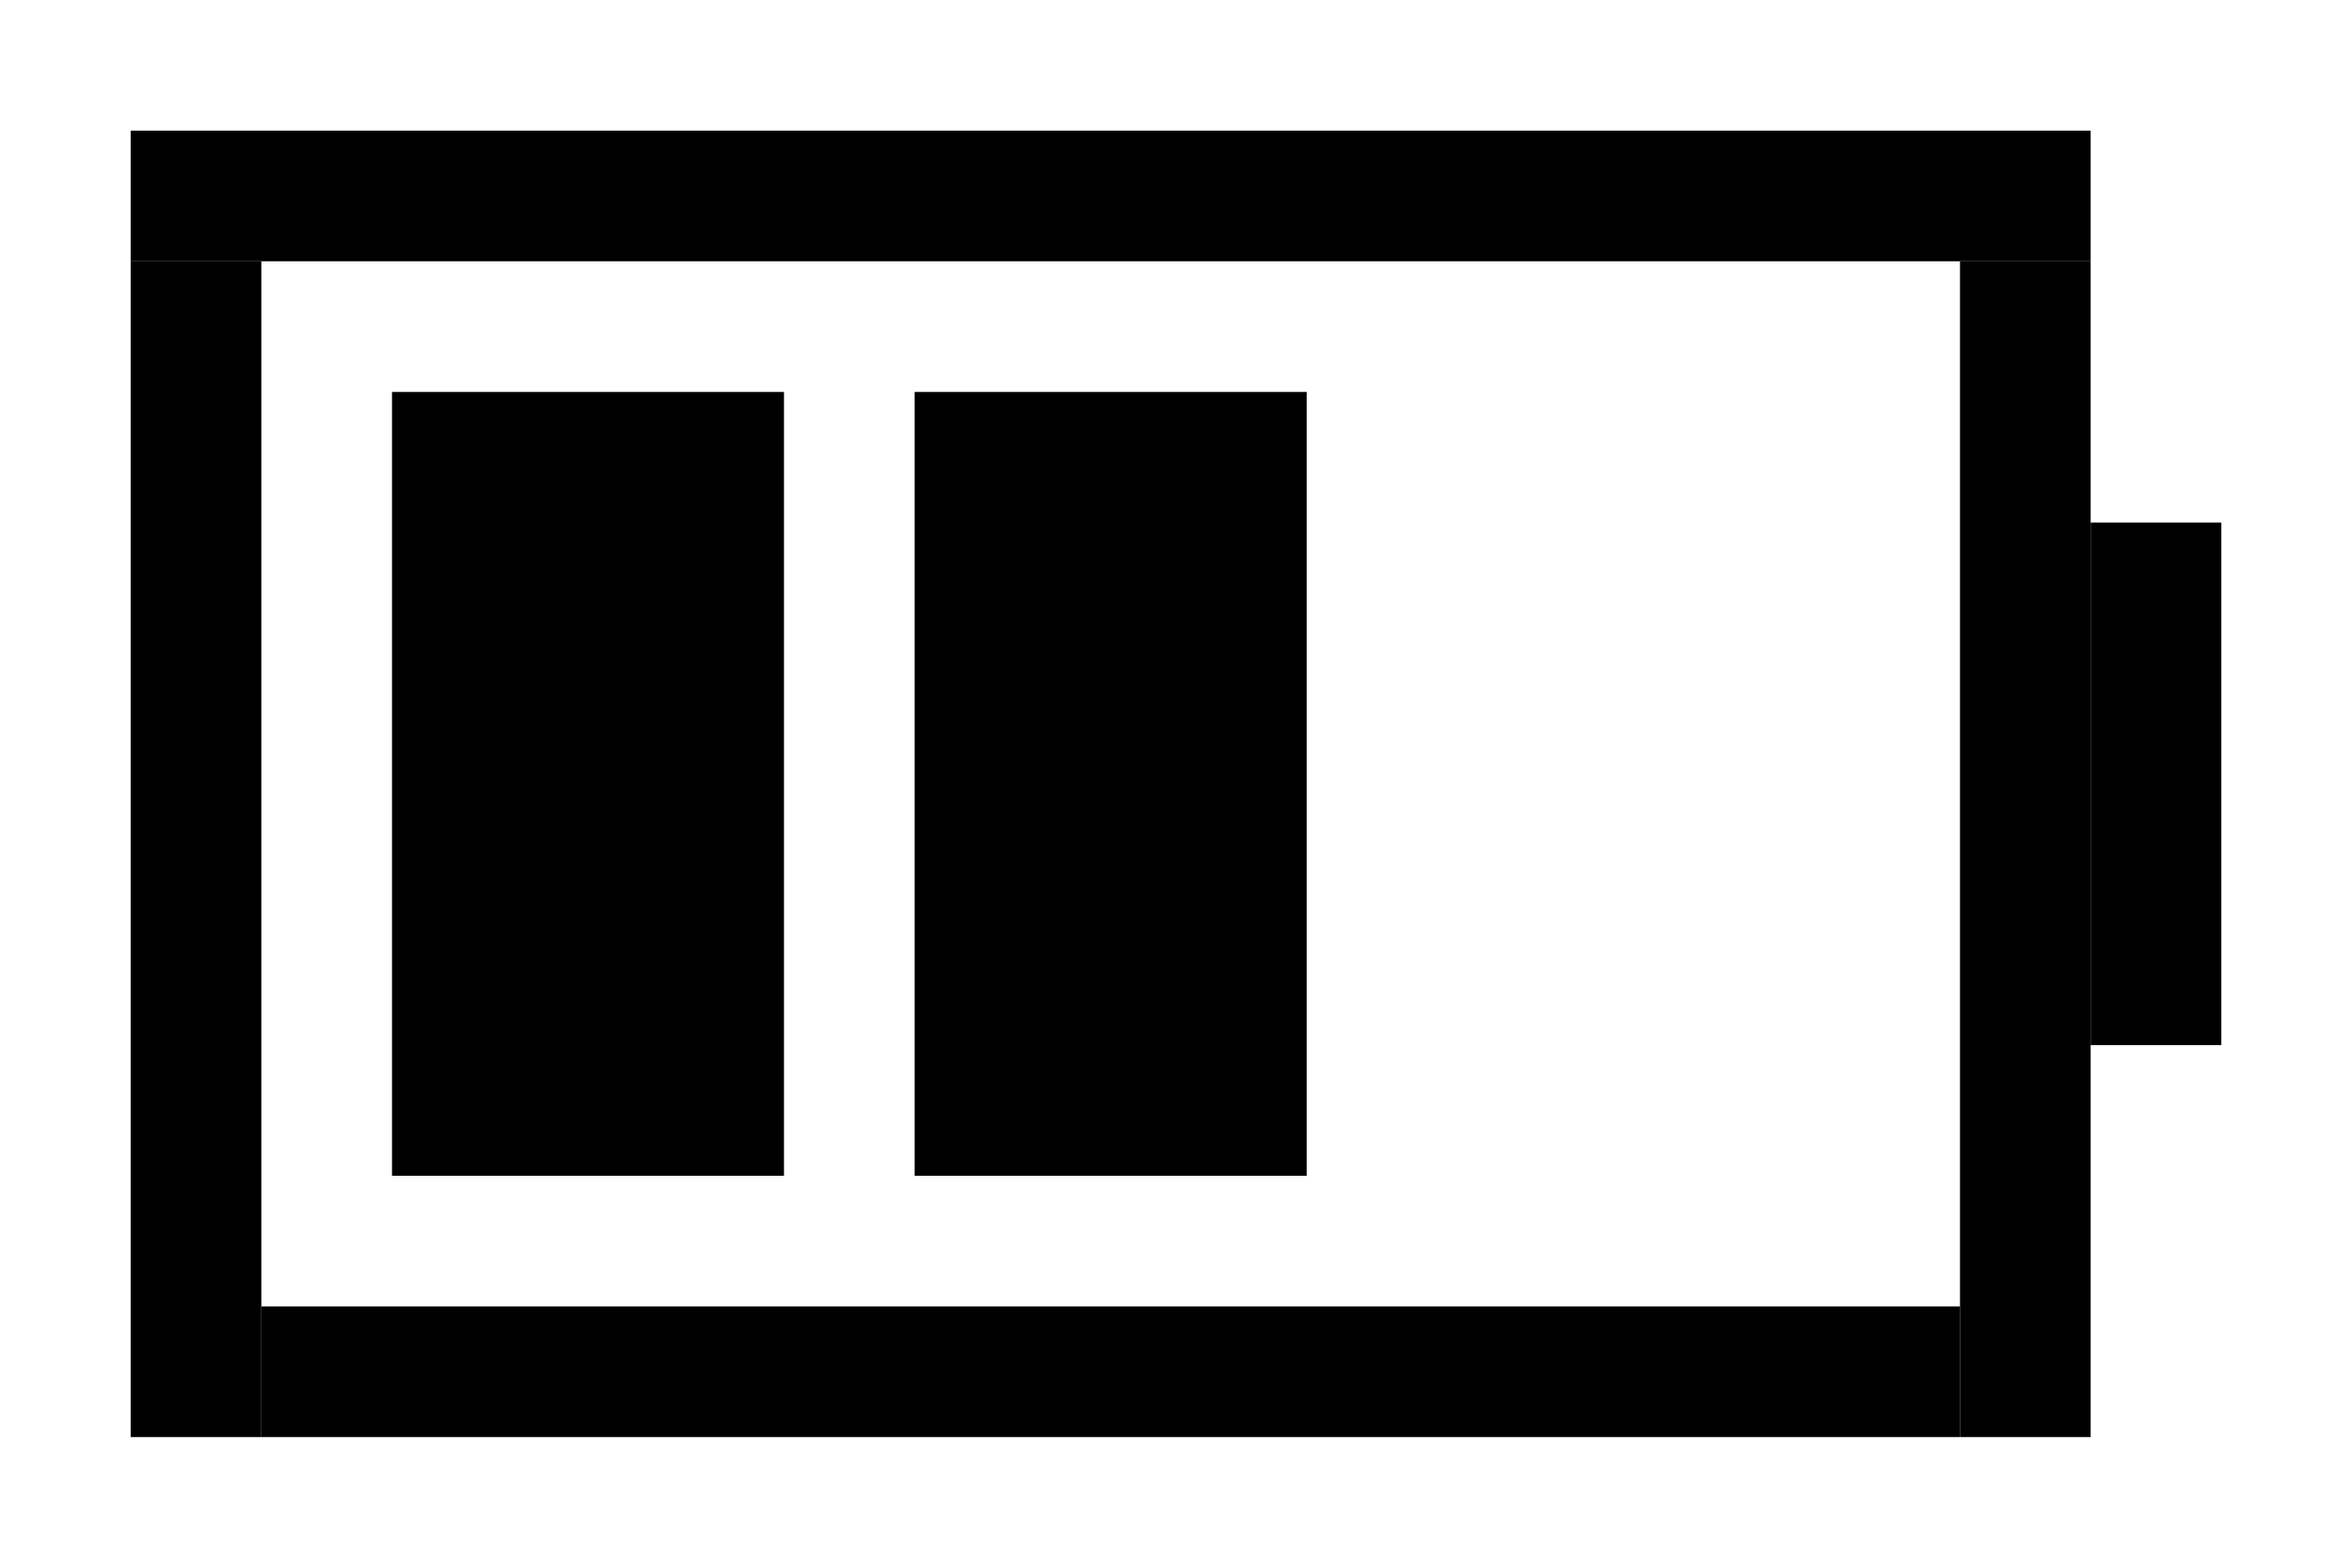
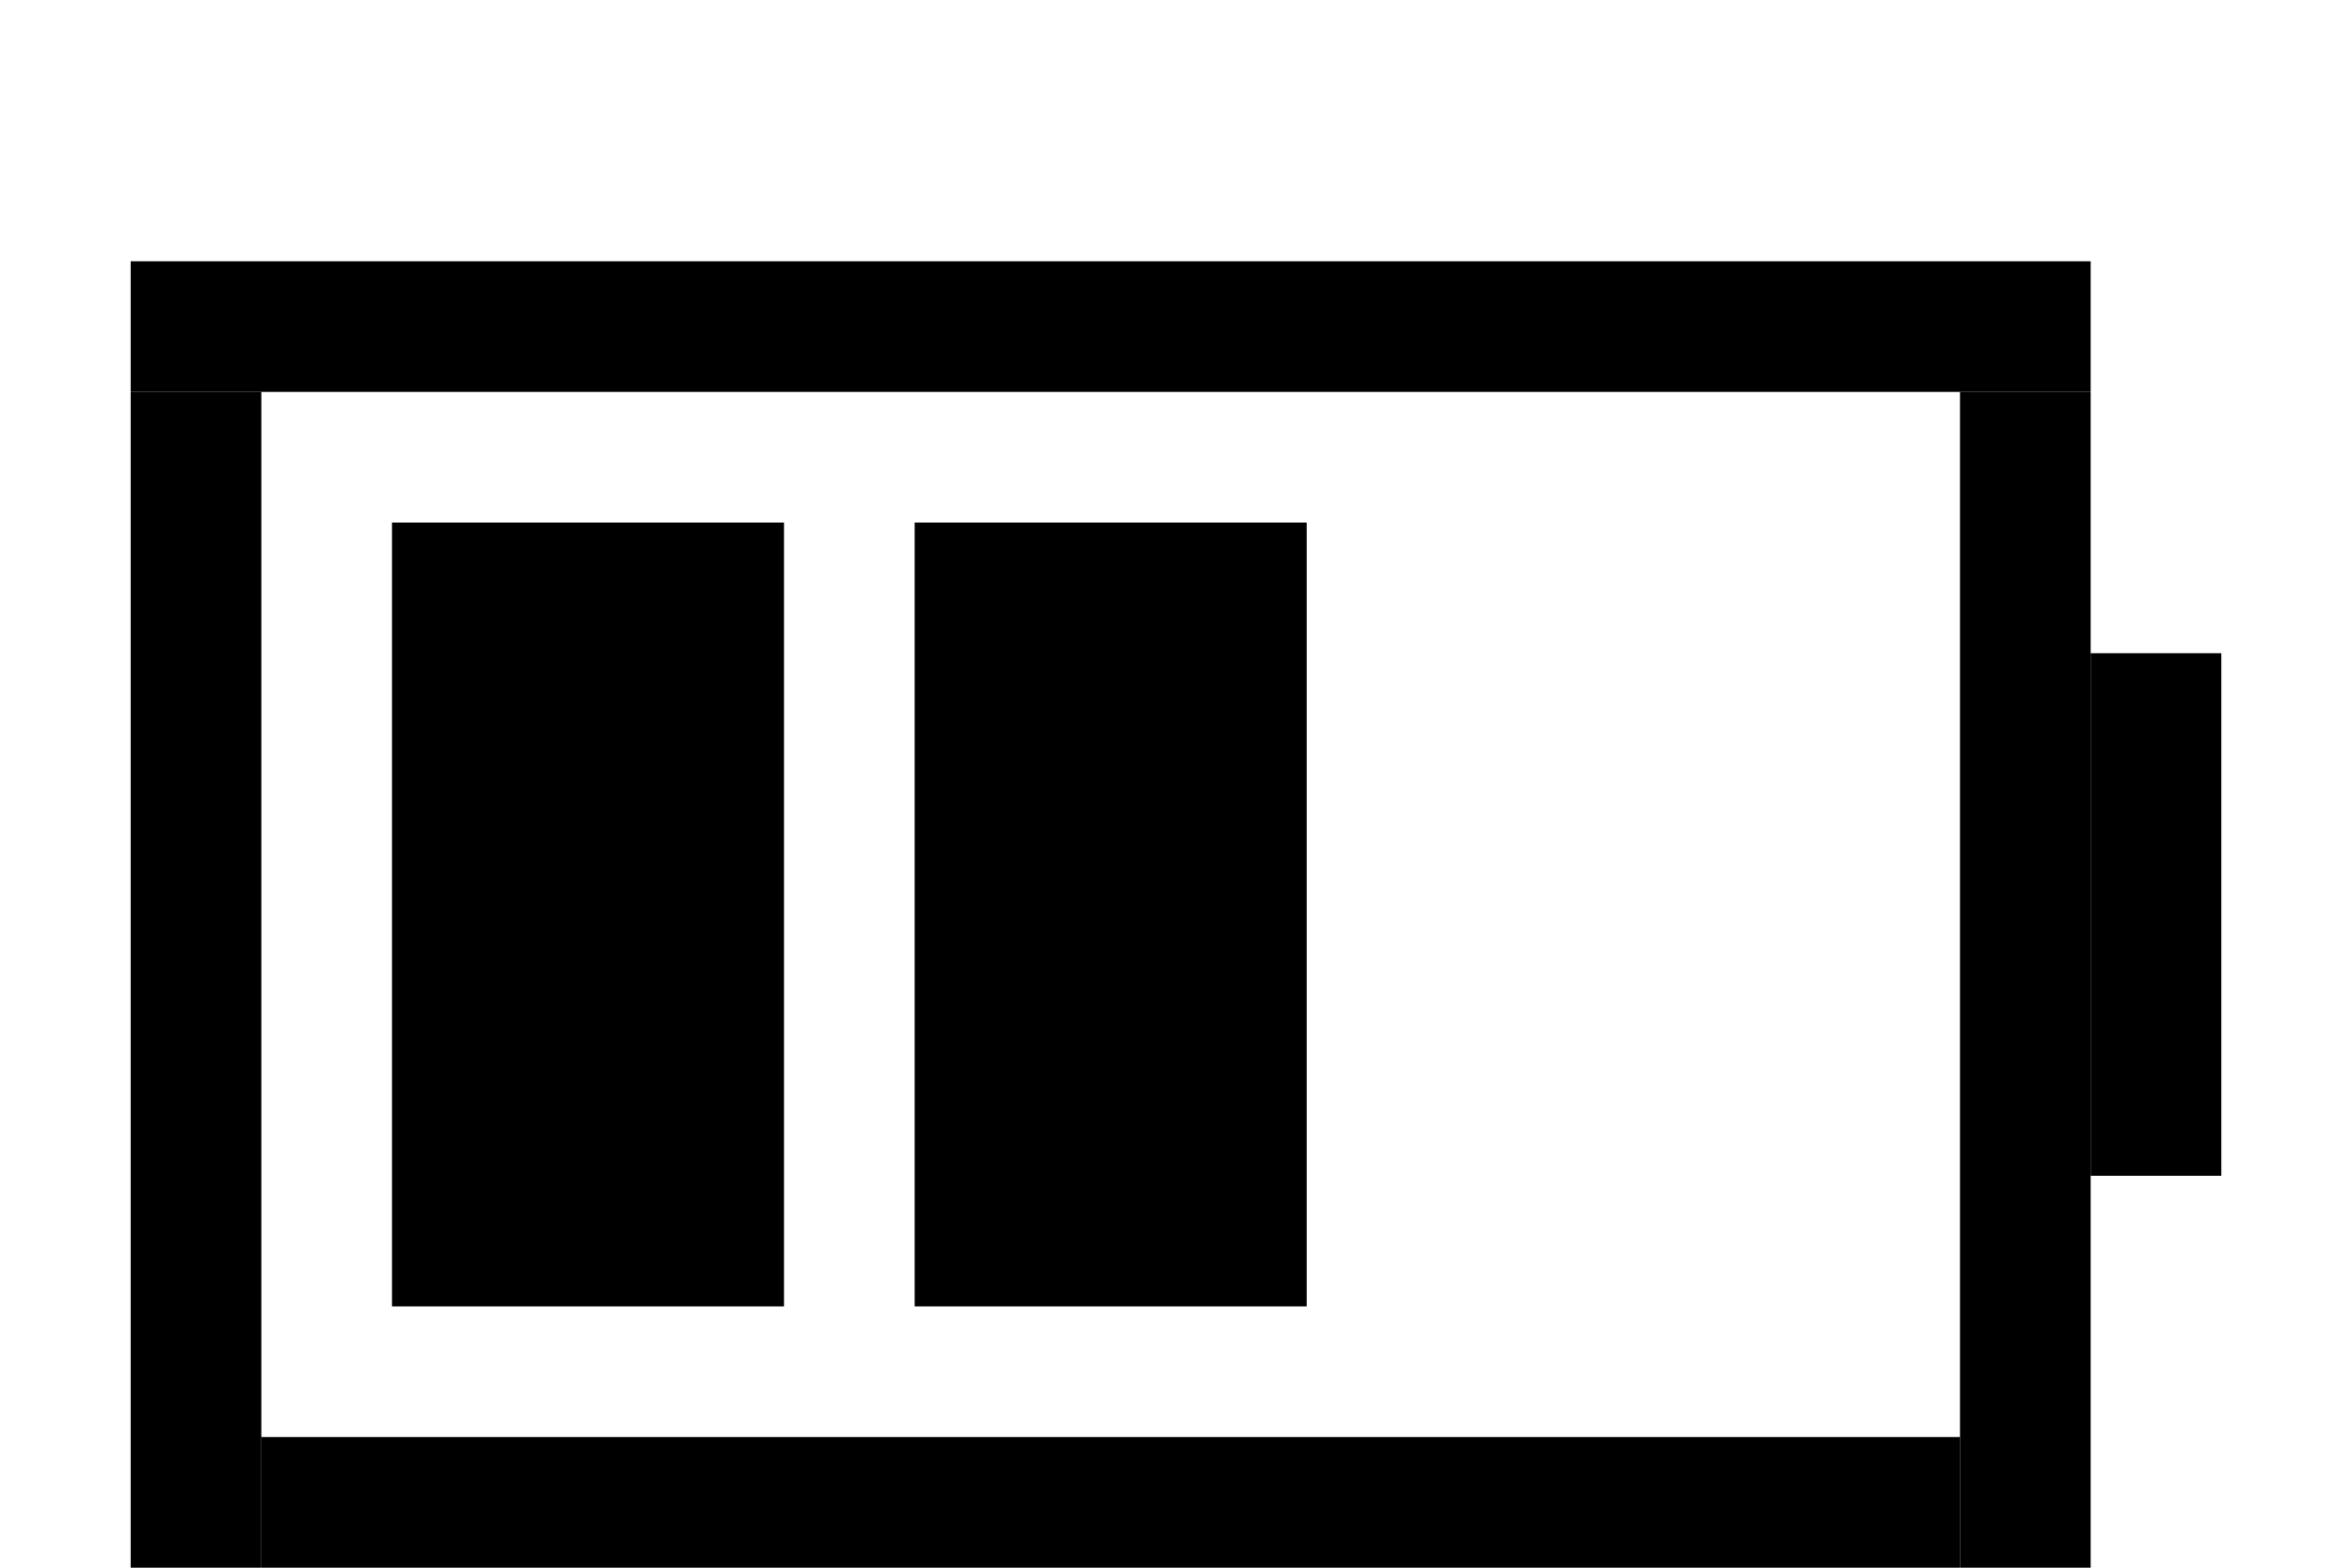
<svg xmlns="http://www.w3.org/2000/svg" width="18" height="12" viewBox="0 0 18 12" fill="#000000">
-   <rect x="1" y="1" width="15" height="1" />
-   <rect x="1" y="2" width="1" height="9" />
-   <rect x="15" y="2" width="1" height="9" />
-   <rect x="3" y="3" width="3" height="6" />
-   <rect x="7" y="3" width="3" height="6" />
-   <rect x="16" y="4" width="1" height="4" />
-   <rect x="2" y="10" width="13" height="1" />
+   <rect x="1" y="2" width="15" height="1" />
+   <rect x="1" y="3" width="1" height="9" />
+   <rect x="15" y="3" width="1" height="9" />
+   <rect x="3" y="4" width="3" height="6" />
+   <rect x="7" y="4" width="3" height="6" />
+   <rect x="16" y="5" width="1" height="4" />
+   <rect x="2" y="11" width="13" height="1" />
</svg>
